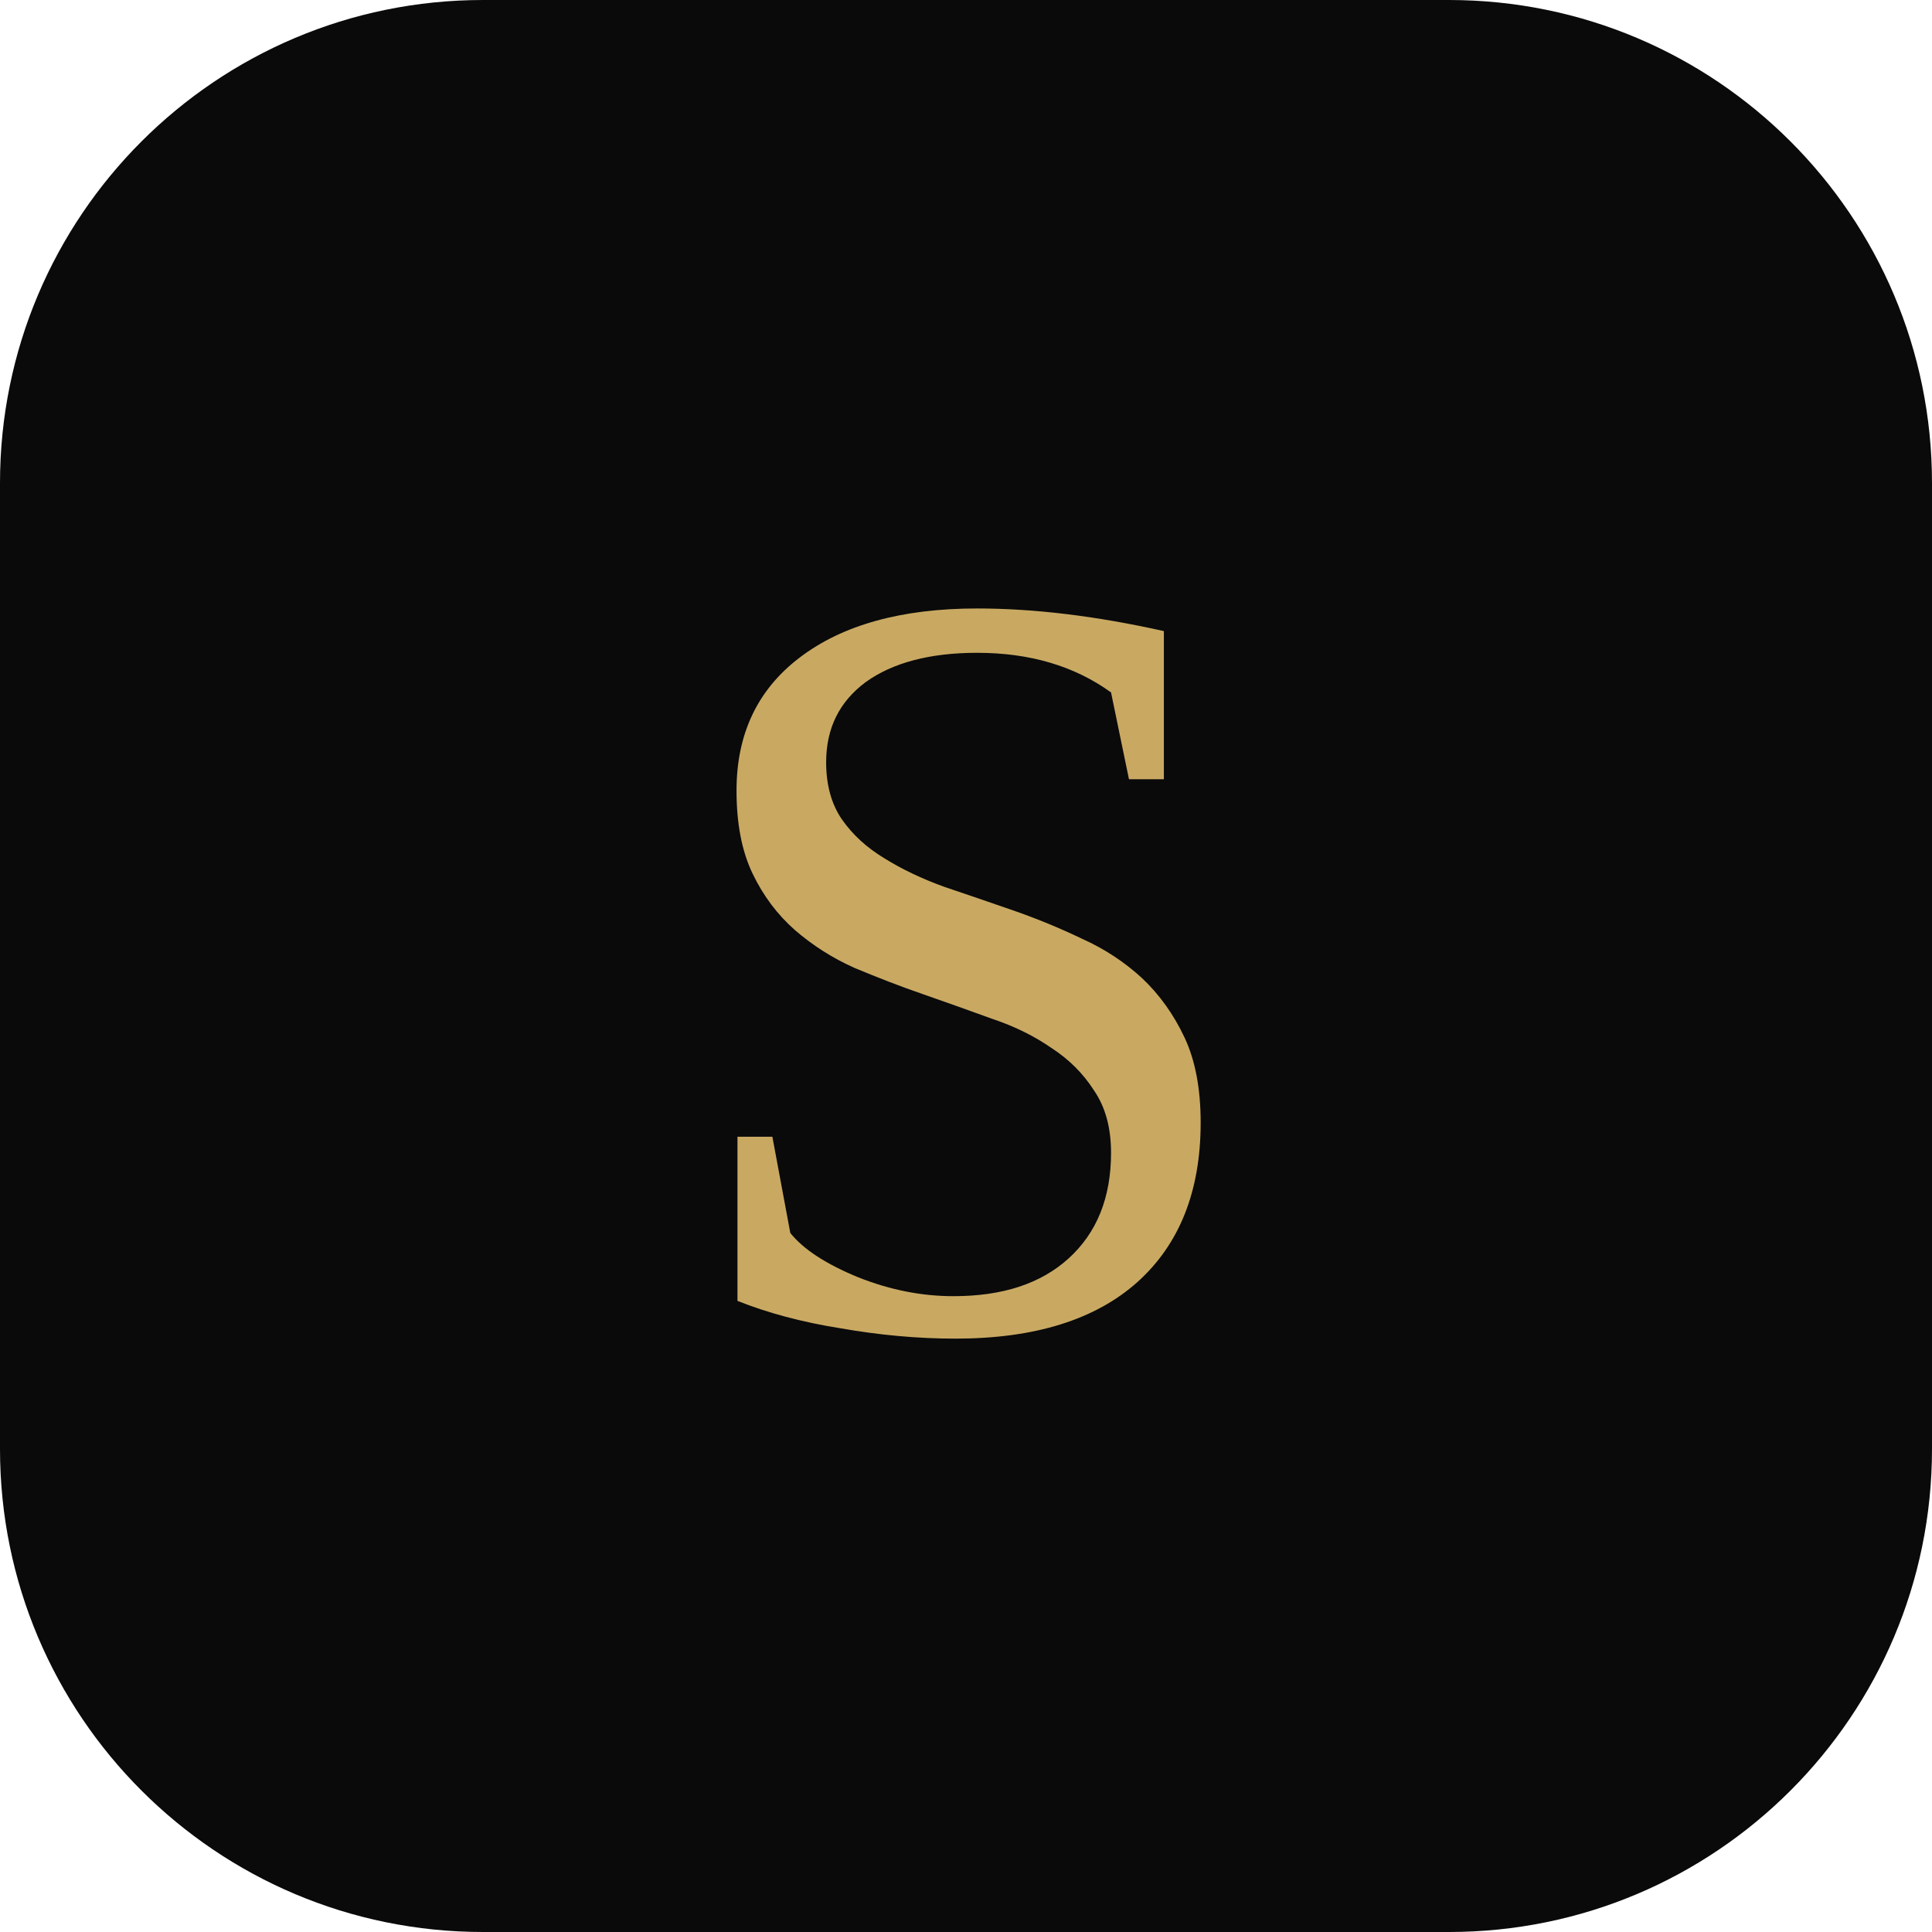
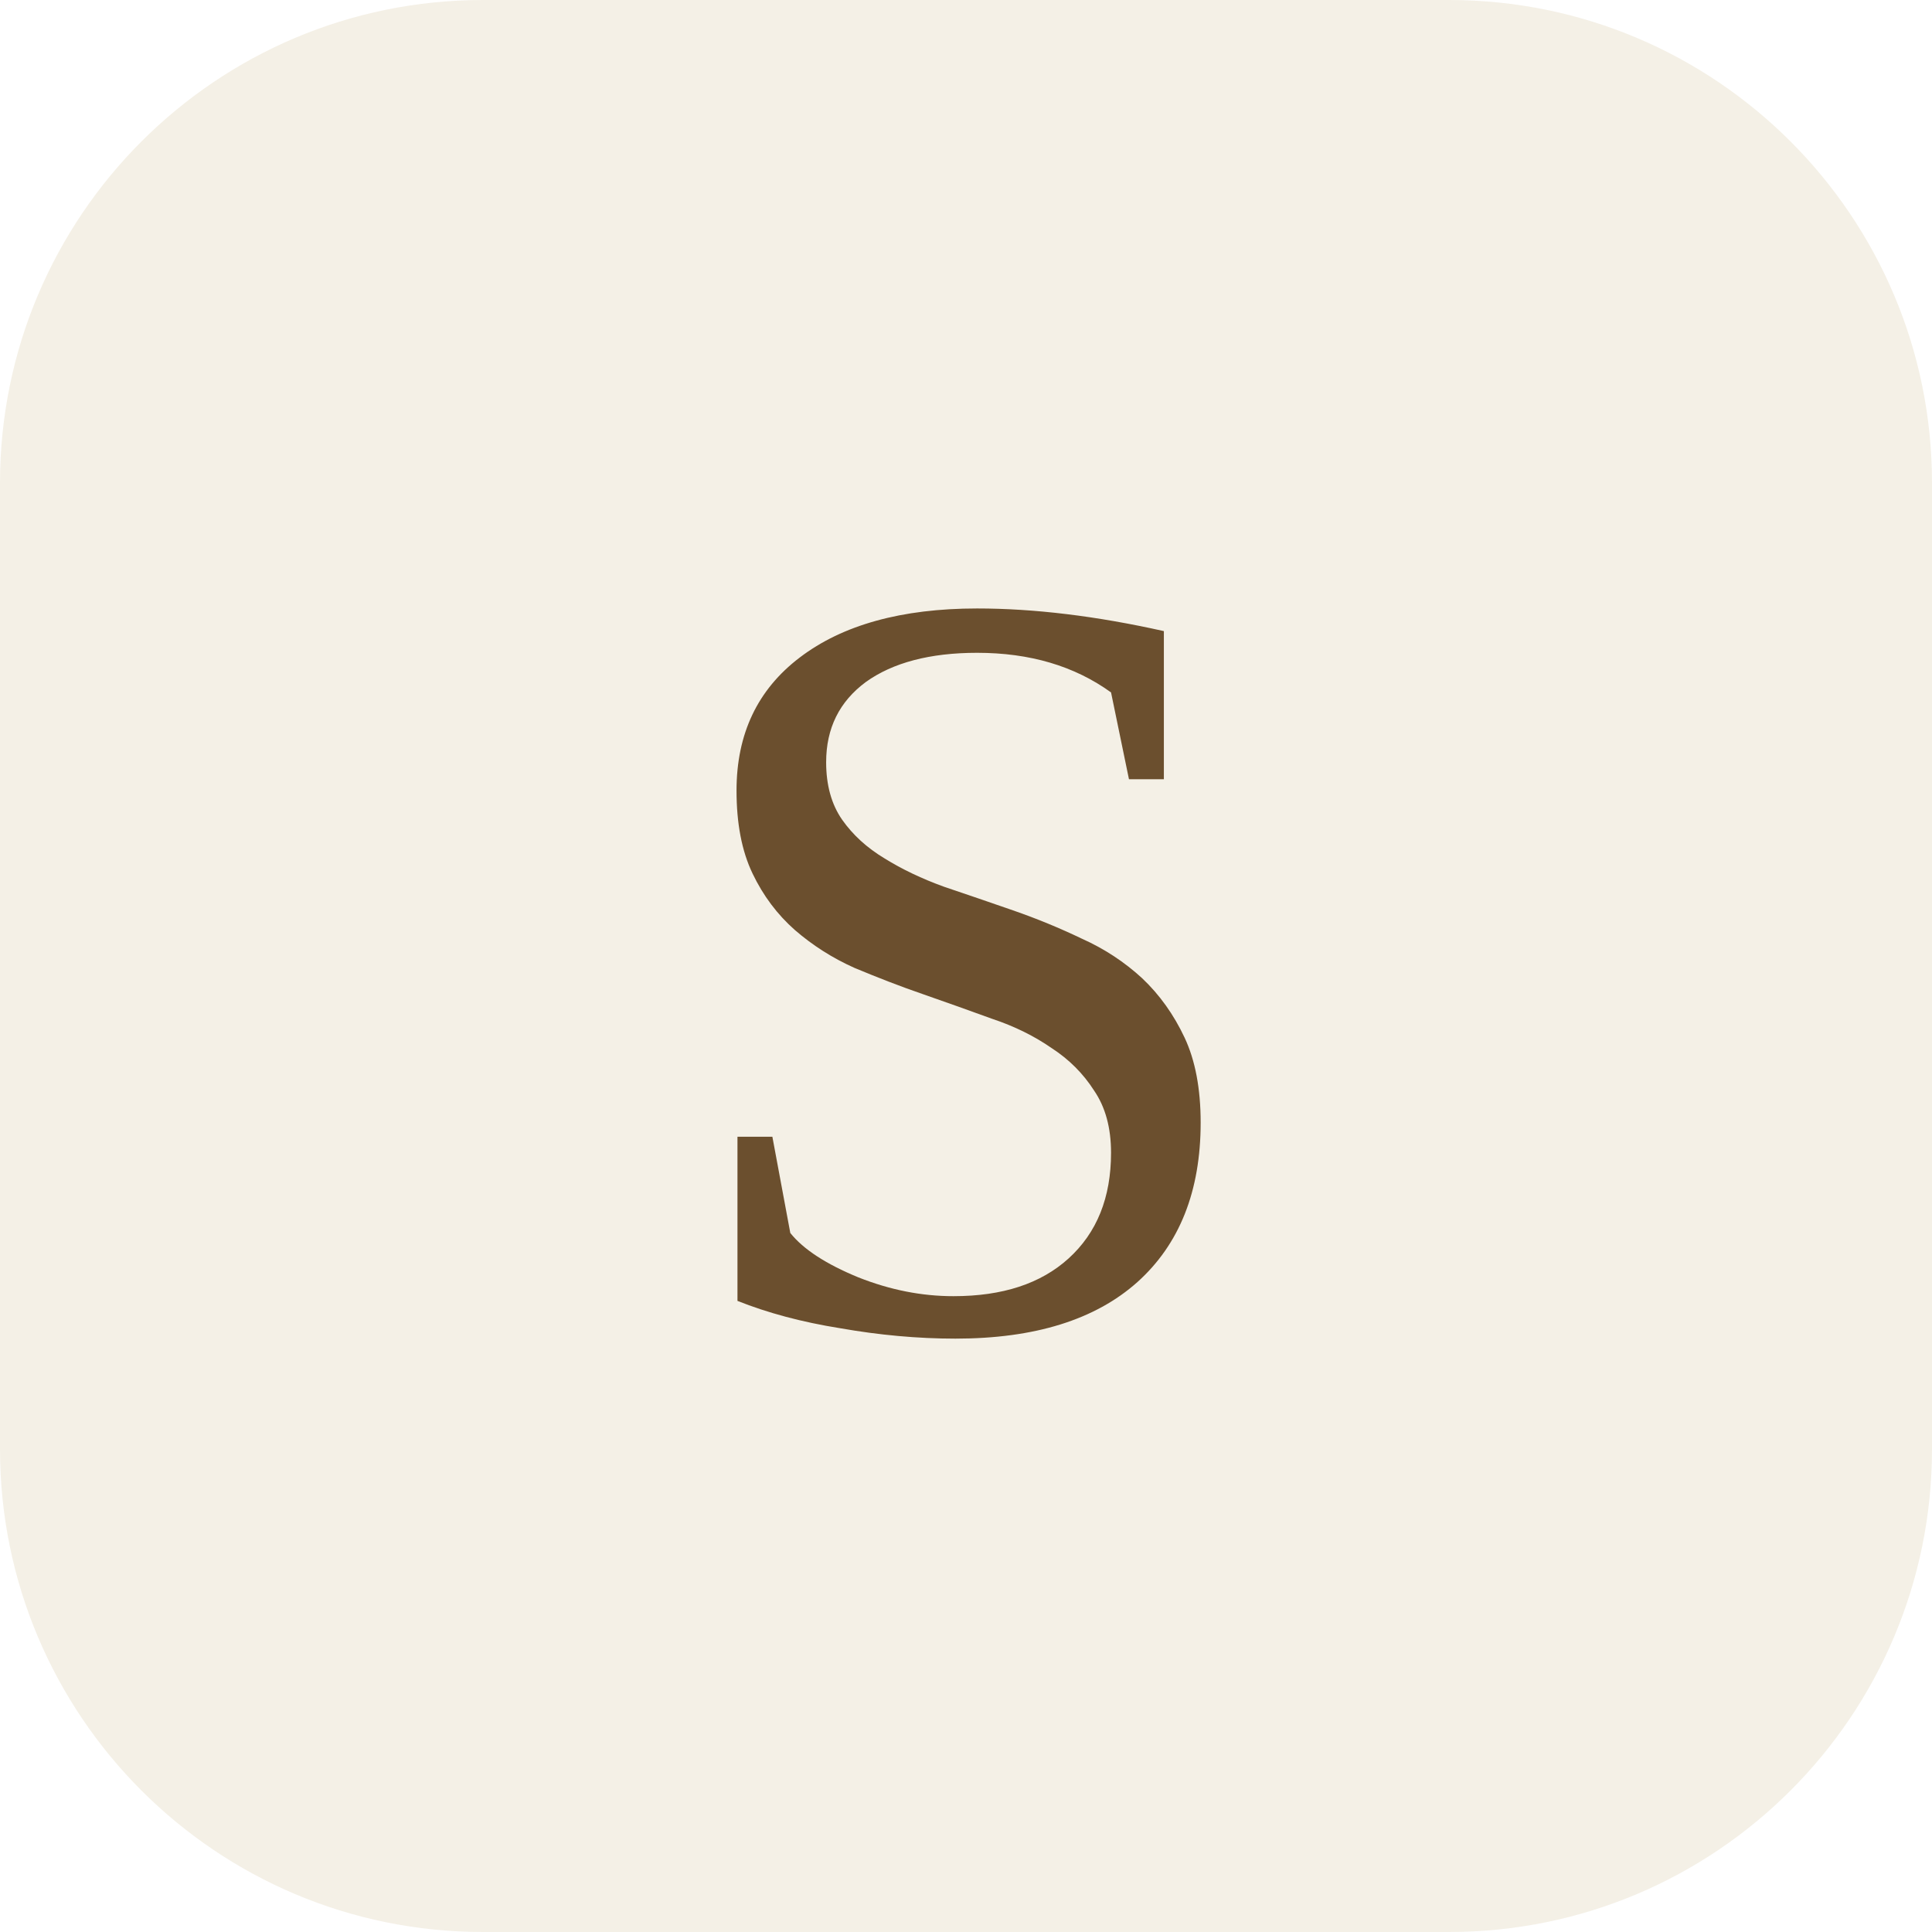
<svg xmlns="http://www.w3.org/2000/svg" viewBox="0 0 32 32" role="img" aria-label="Sotirios Goulas">
-   <rect width="32" height="32" rx="8" fill="#0a0a0b" />
-   <text x="16" y="22" text-anchor="middle" fill="#c9a962" font-family="Georgia, 'Times New Roman', serif" font-size="18">
+   <rect width="32" height="32" rx="8" fill="#f4f0e6" />
+   <text x="16" y="22" text-anchor="middle" fill="#6b4f2e" font-family="Georgia, 'Times New Roman', serif" font-size="18">
    S
  </text>
</svg>
